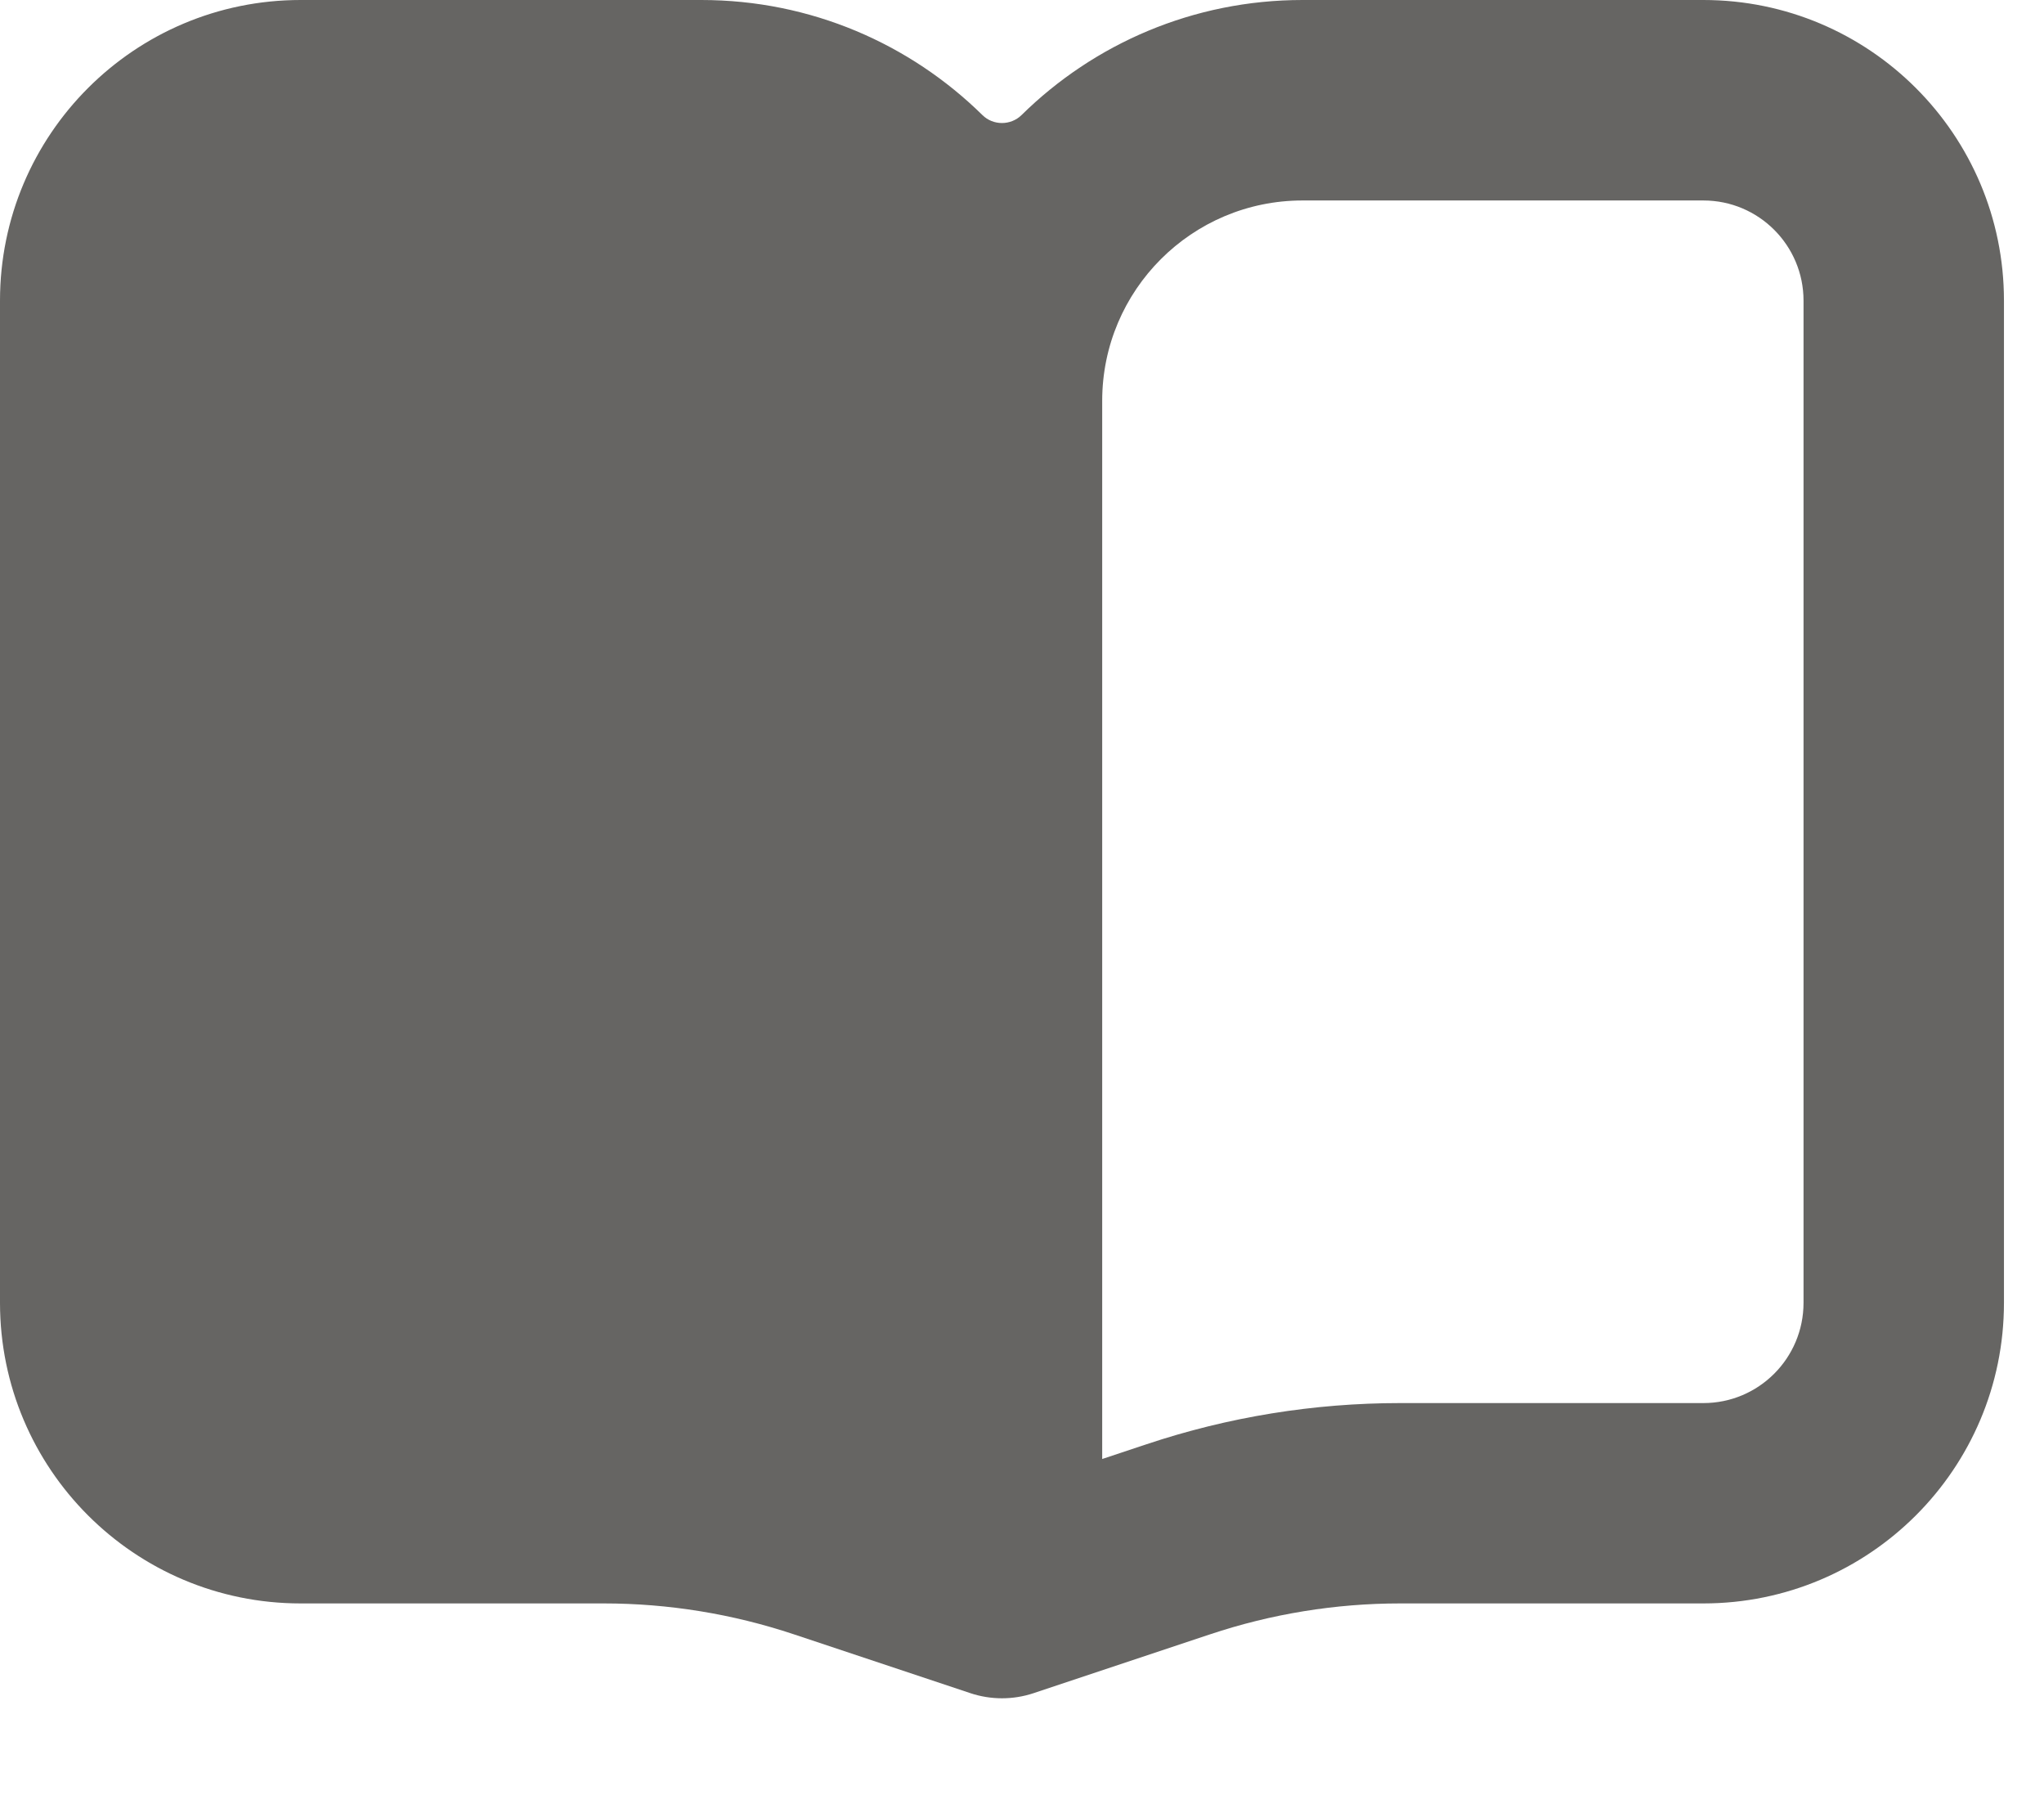
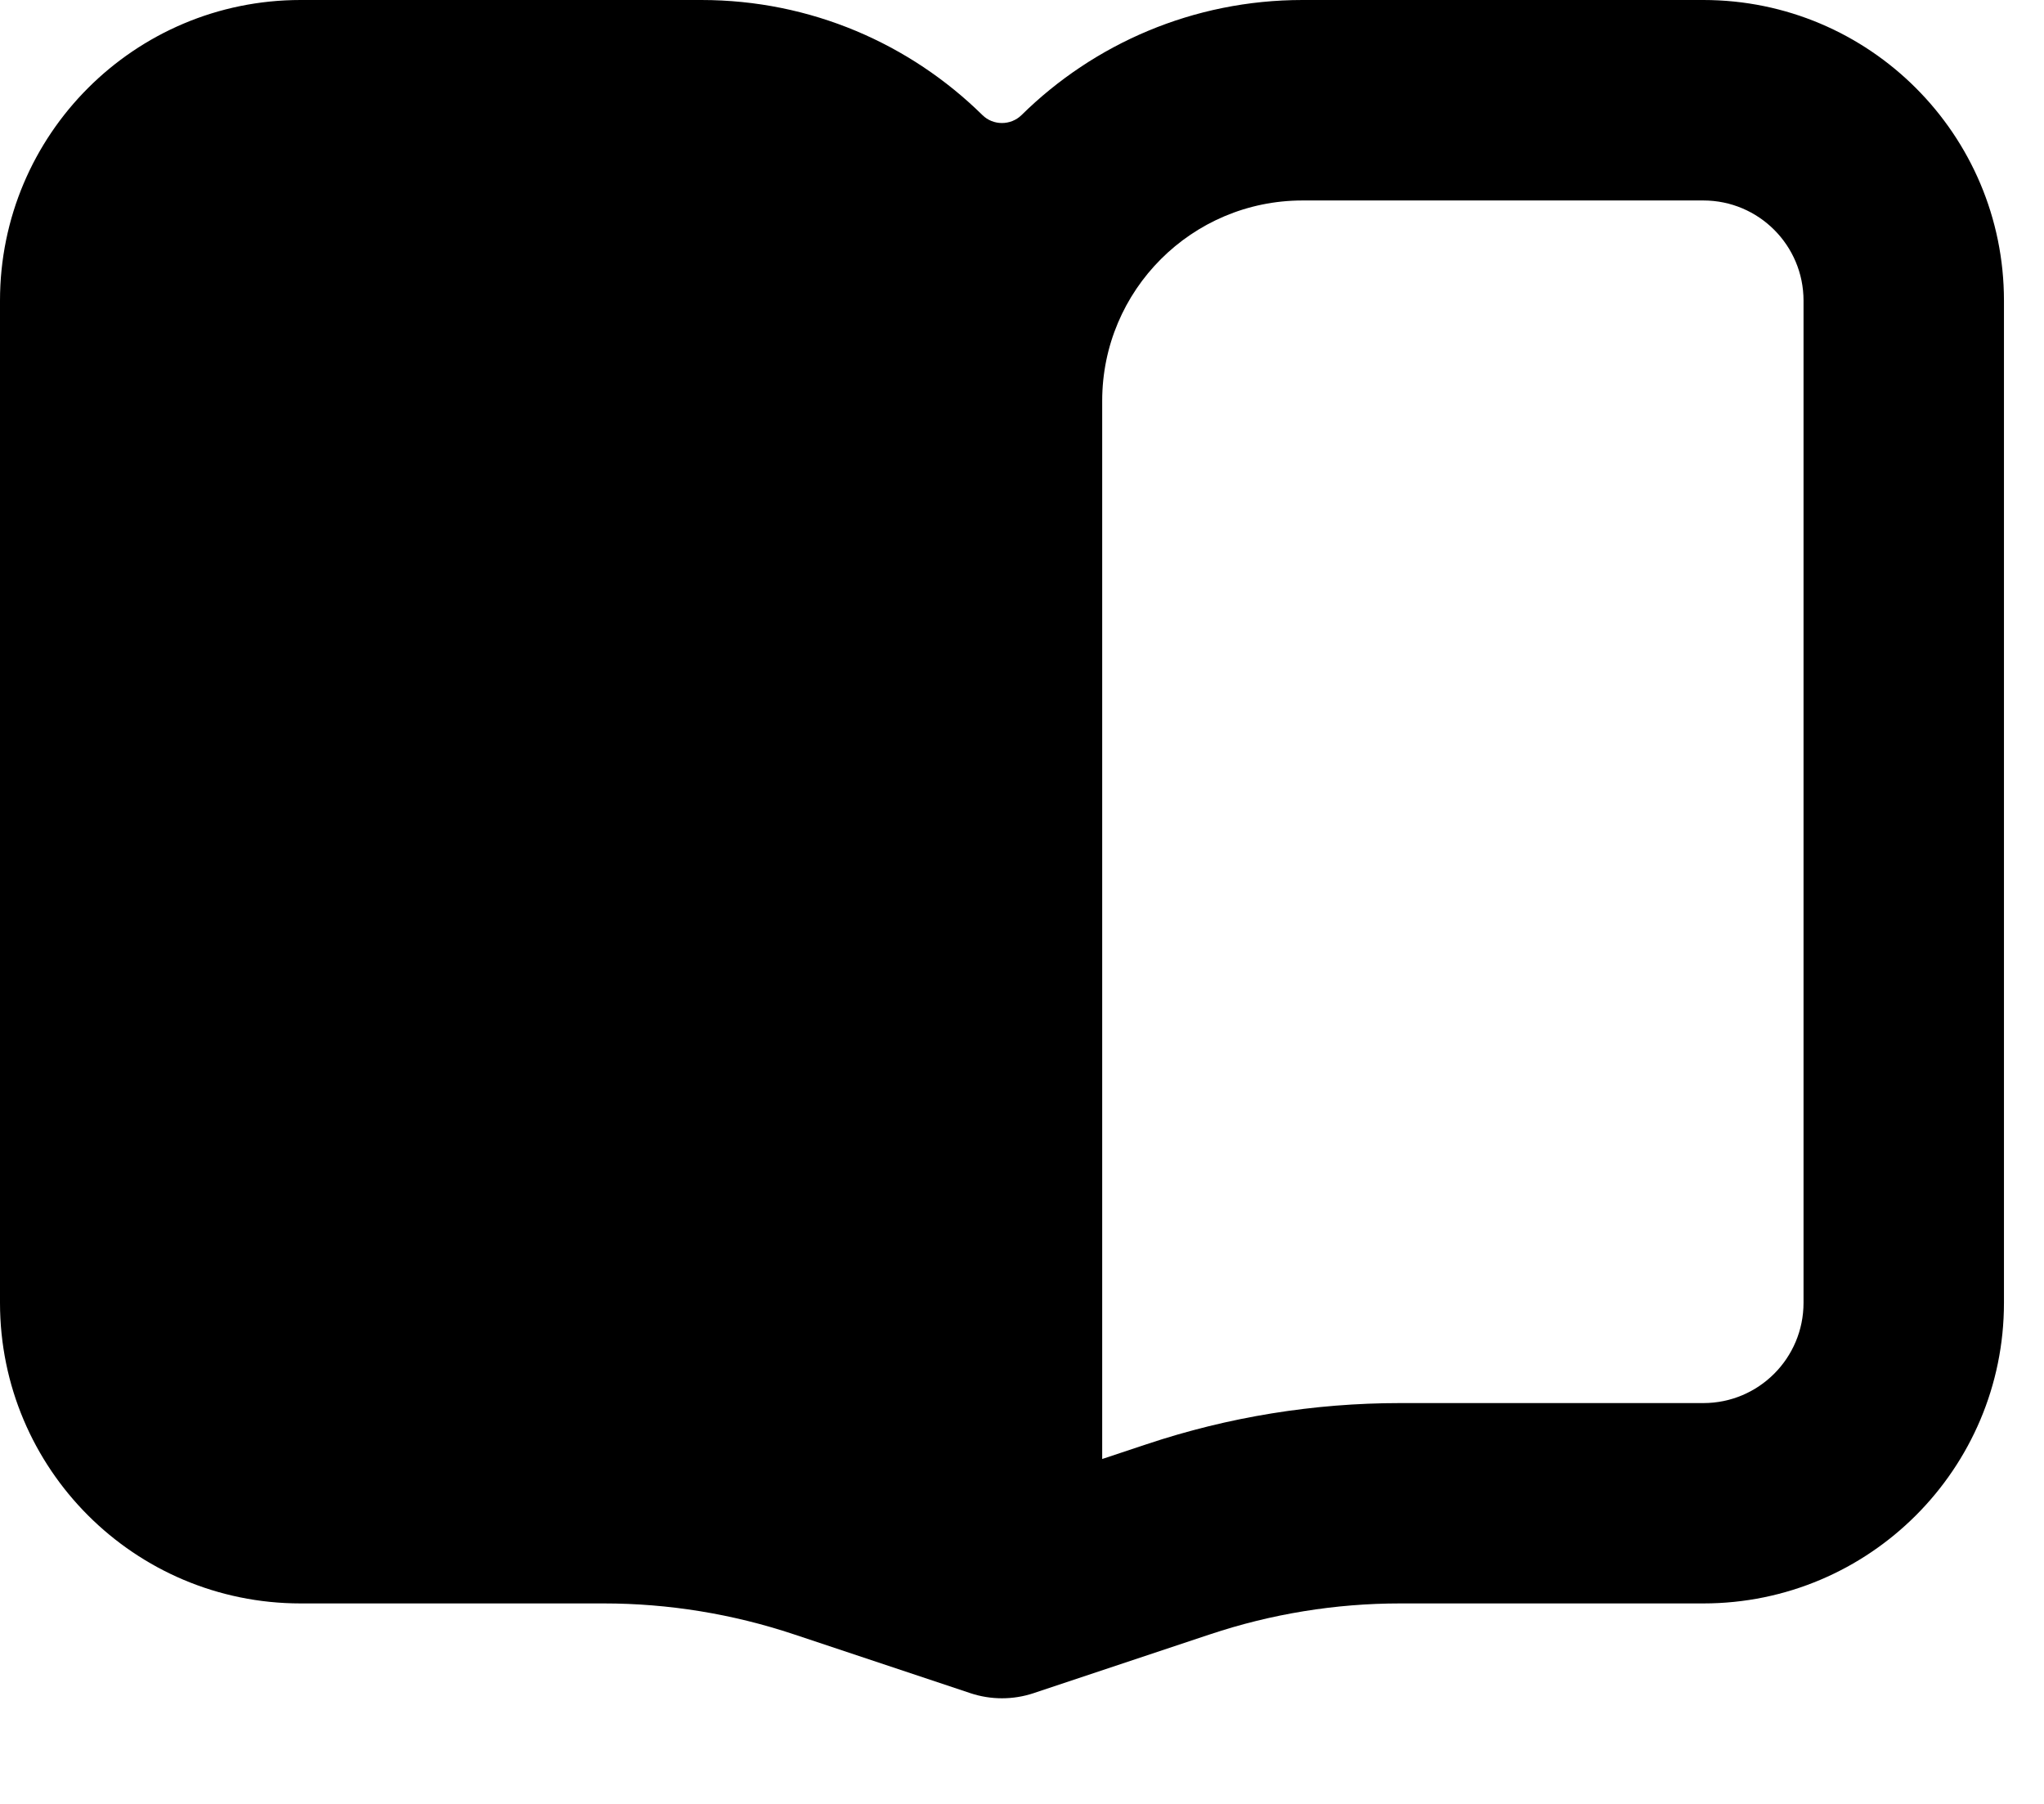
<svg xmlns="http://www.w3.org/2000/svg" width="17" height="15" viewBox="0 0 17 15" fill="none">
-   <path fill-rule="evenodd" clip-rule="evenodd" d="M2.5 0C1.119 0 0 1.119 0 2.5V10.833C0 12.214 1.119 13.333 2.5 13.333H5.022C5.559 13.333 6.093 13.42 6.603 13.59L8.07 14.079C8.241 14.136 8.426 14.136 8.597 14.079L10.064 13.59C10.573 13.42 11.107 13.333 11.645 13.333H14.167C15.547 13.333 16.667 12.214 16.667 10.833V2.5C16.667 1.119 15.547 0 14.167 0H10.833C9.923 0 9.097 0.365 8.496 0.957C8.406 1.045 8.26 1.045 8.171 0.957C7.569 0.365 6.744 0 5.833 0H2.5ZM9.167 12.132L9.537 12.009C10.216 11.782 10.928 11.667 11.645 11.667H14.167C14.627 11.667 15 11.294 15 10.833V2.5C15 2.04 14.627 1.667 14.167 1.667H10.833C9.913 1.667 9.167 2.413 9.167 3.333V12.132Z" fill="#666563" />
+   <path fill-rule="evenodd" clip-rule="evenodd" d="M2.5 0C1.119 0 0 1.119 0 2.5V10.833C0 12.214 1.119 13.333 2.5 13.333H5.022C5.559 13.333 6.093 13.42 6.603 13.59L8.07 14.079C8.241 14.136 8.426 14.136 8.597 14.079L10.064 13.59C10.573 13.42 11.107 13.333 11.645 13.333H14.167C15.547 13.333 16.667 12.214 16.667 10.833V2.5C16.667 1.119 15.547 0 14.167 0H10.833C9.923 0 9.097 0.365 8.496 0.957C8.406 1.045 8.26 1.045 8.171 0.957C7.569 0.365 6.744 0 5.833 0H2.5ZM9.167 12.132L9.537 12.009C10.216 11.782 10.928 11.667 11.645 11.667H14.167C14.627 11.667 15 11.294 15 10.833V2.5C15 2.04 14.627 1.667 14.167 1.667H10.833C9.913 1.667 9.167 2.413 9.167 3.333V12.132Z" fill="currentColor" />
</svg>
